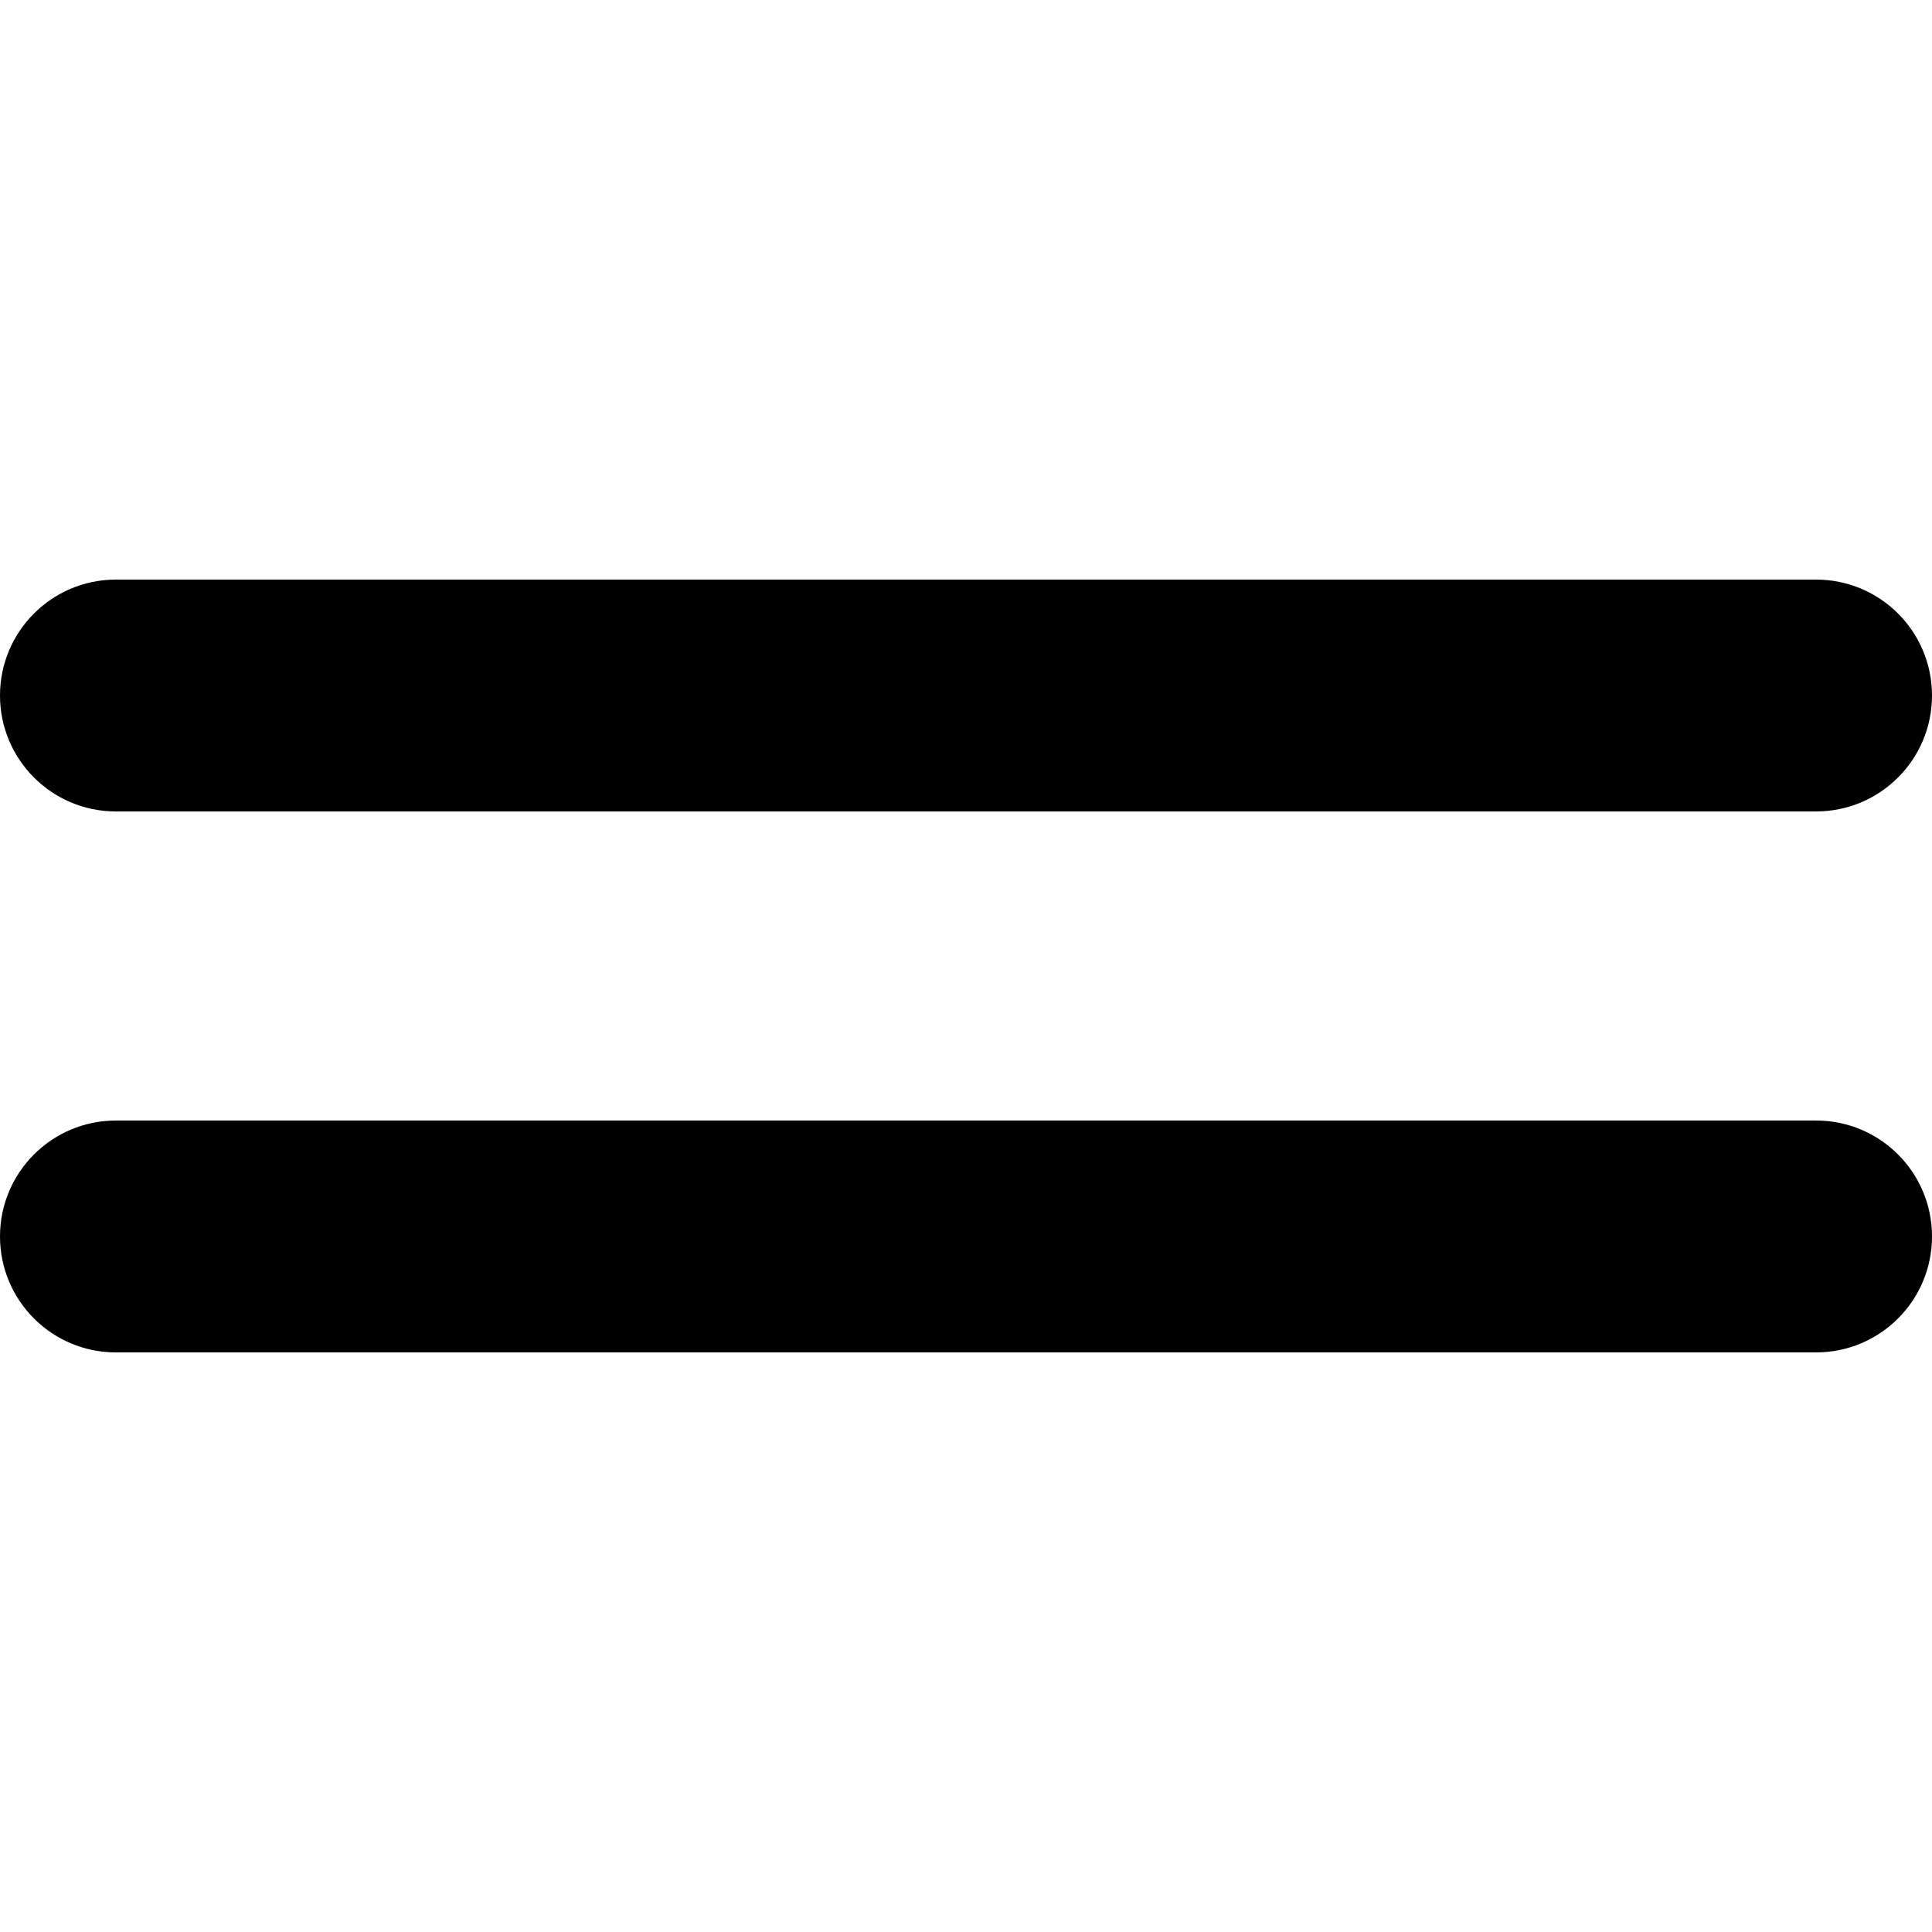
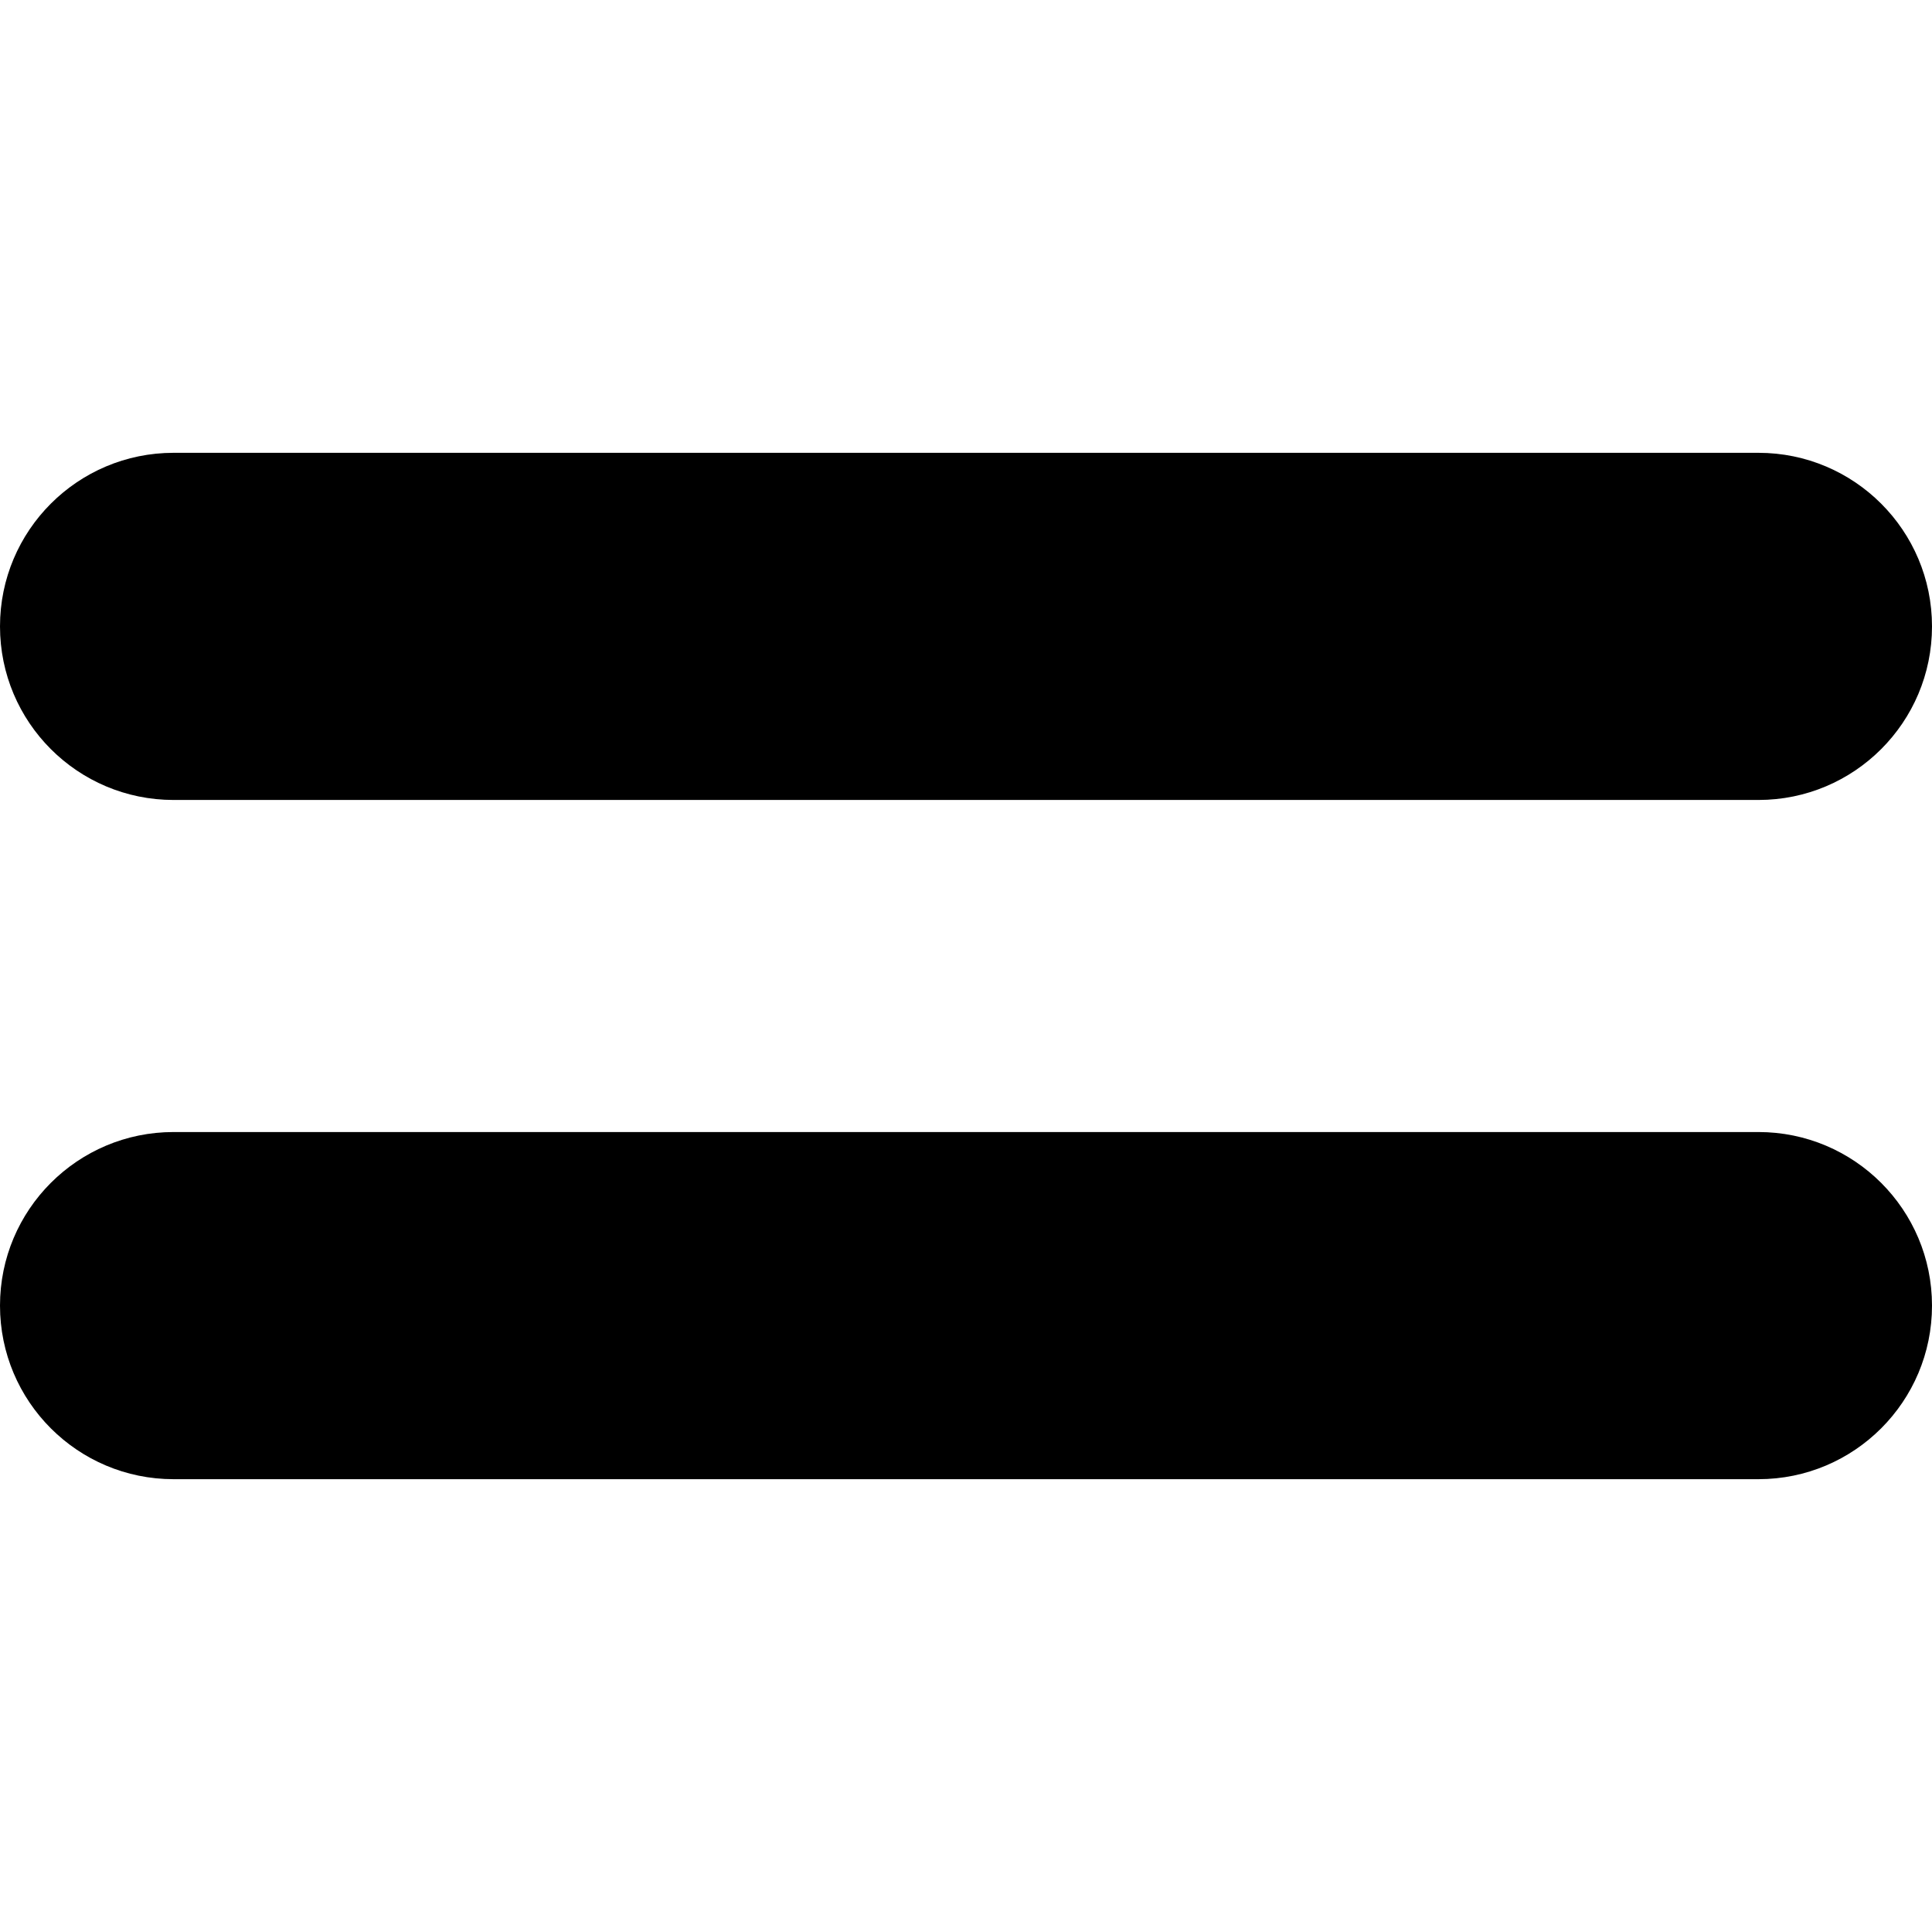
<svg xmlns="http://www.w3.org/2000/svg" width="512" height="512" viewBox="0 0 512 512" fill="none">
-   <path d="M30.719 358.402H481.277C498.246 358.402 512 344.653 512 327.675C512 310.697 498.251 296.952 481.277 296.952H30.719C13.749 296.956 0 310.701 0 327.675C0 344.648 13.749 358.402 30.719 358.402Z" fill="black" />
-   <path d="M30.719 215.04H481.277C498.246 215.04 512 201.286 512 184.317C512 167.347 498.251 153.598 481.277 153.598H30.719C13.749 153.598 0 167.347 0 184.317C0 201.286 13.749 215.04 30.719 215.04Z" fill="black" />
+   <rect y="120" width="512" height="92" rx="46" fill="black" />
+   <rect y="300" width="512" height="92" rx="46" fill="black" />
</svg>
